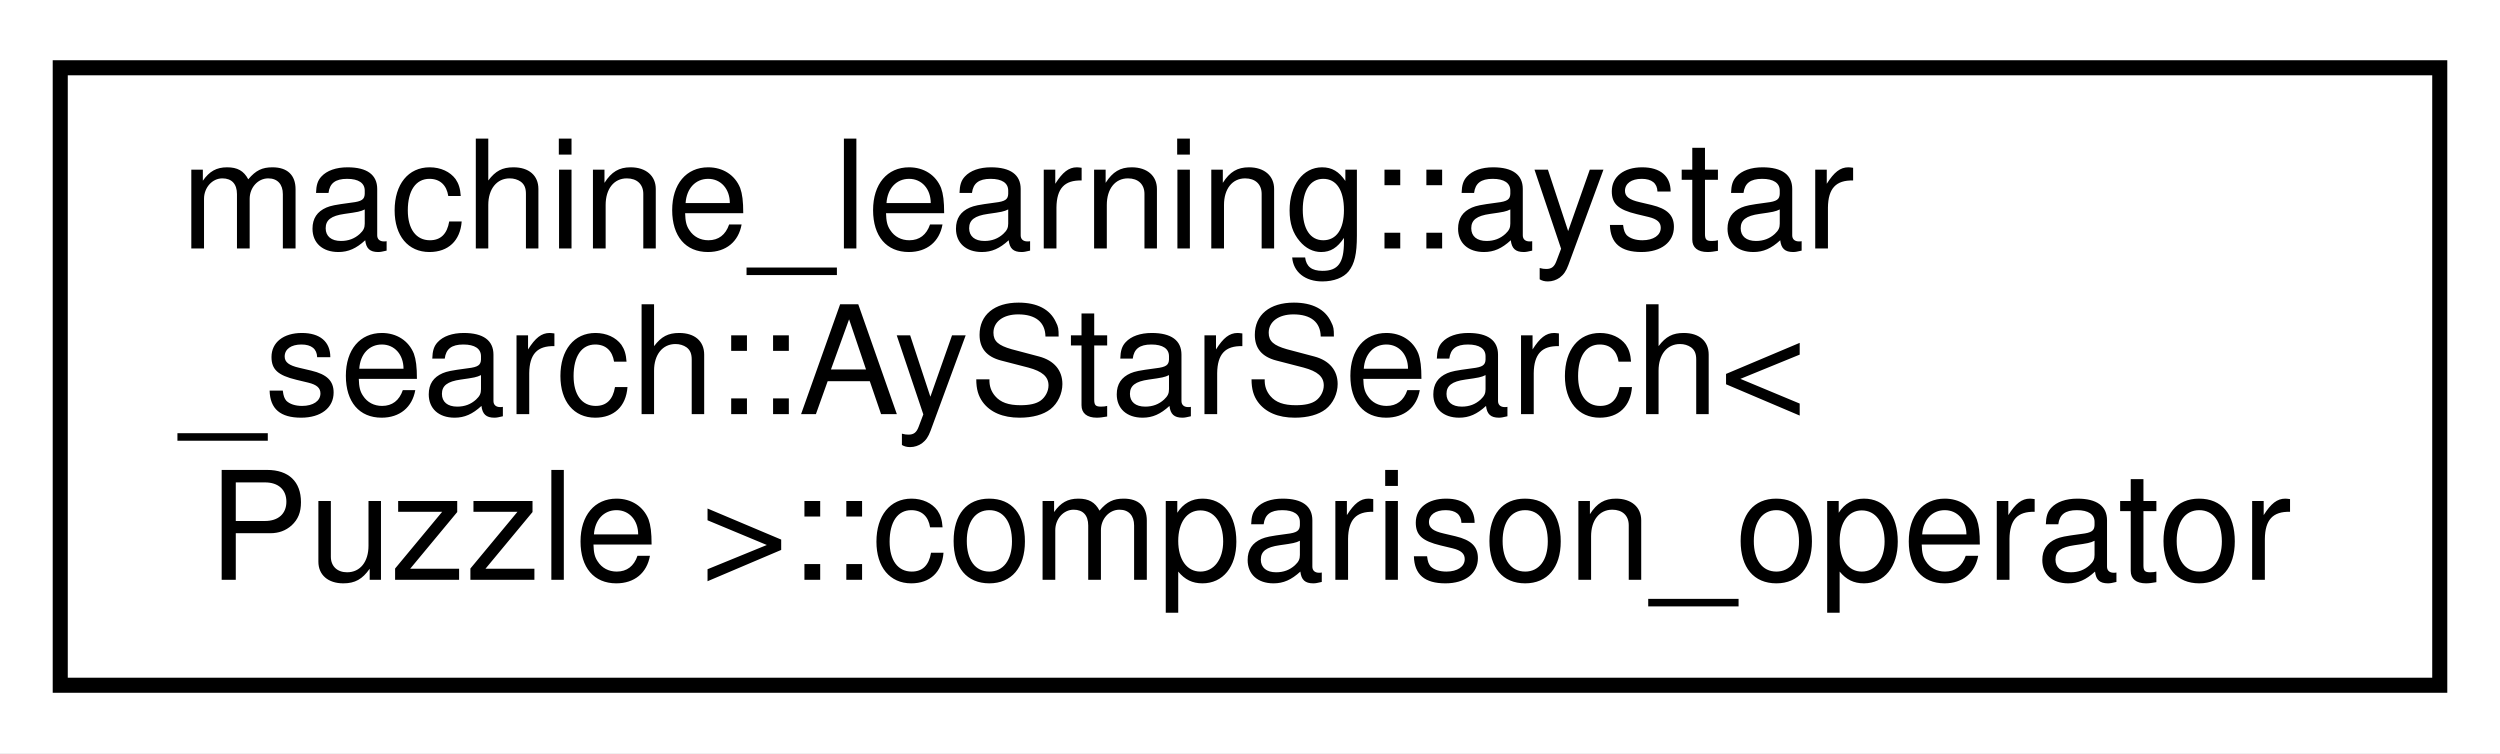
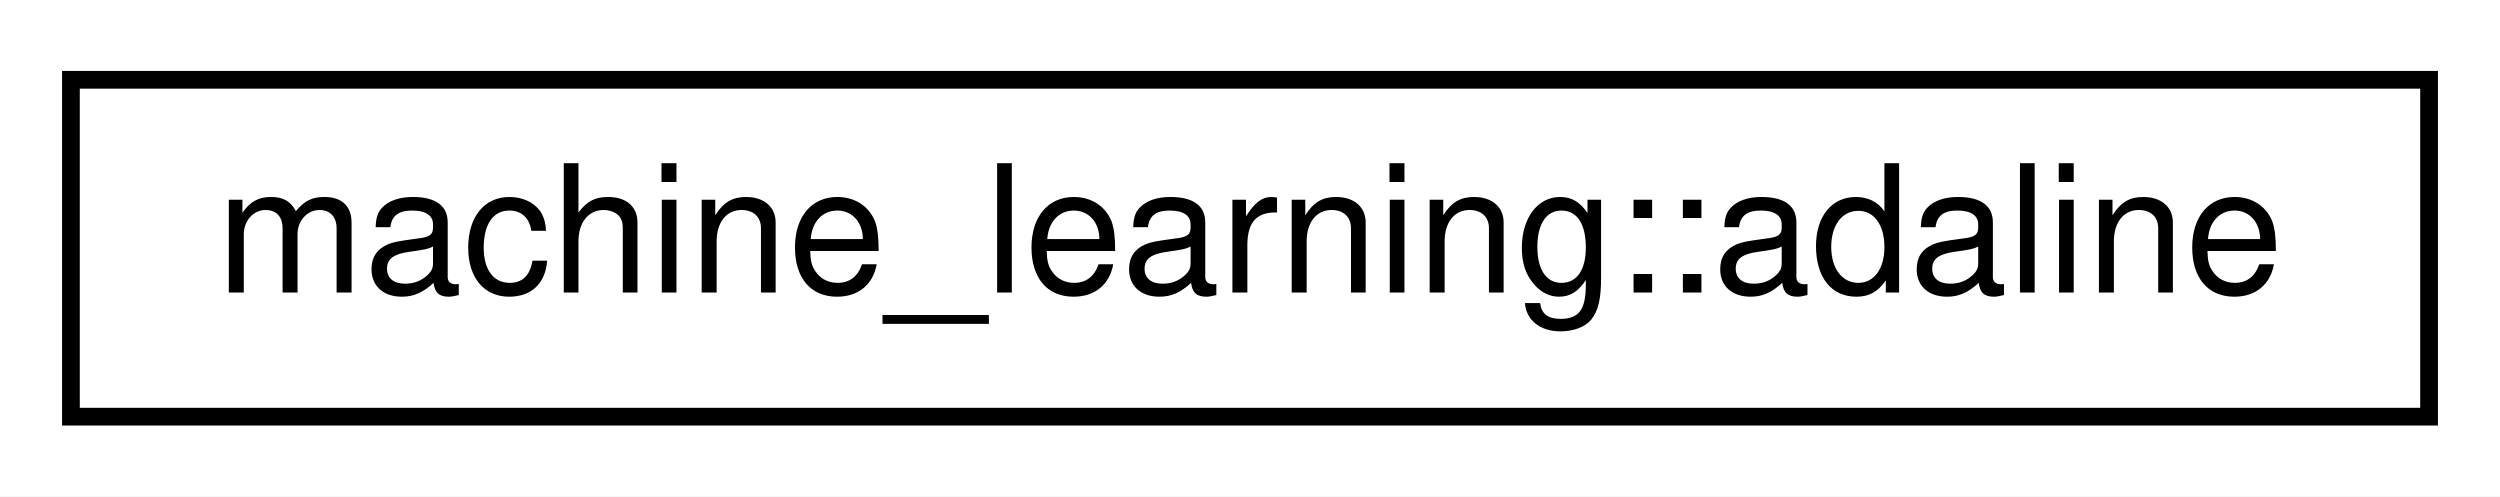
- <svg xmlns="http://www.w3.org/2000/svg" xmlns:xlink="http://www.w3.org/1999/xlink" width="166pt" height="50pt" viewBox="0.00 0.00 166.00 50.00">
-   <g id="graph0" class="graph" transform="scale(1 1) rotate(0) translate(4 46)">
-     <polygon fill="white" stroke="transparent" points="-4,4 -4,-46 162,-46 162,4 -4,4" />
+ <svg xmlns="http://www.w3.org/2000/svg" xmlns:xlink="http://www.w3.org/1999/xlink" width="141pt" height="28pt" viewBox="0.00 0.00 141.00 28.00">
+   <g id="graph0" class="graph" transform="scale(1 1) rotate(0) translate(4 24)">
+     <polygon fill="white" stroke="transparent" points="-4,4 -4,-24 137,-24 137,4 -4,4" />
    <g id="node1" class="node">
      <g id="a_node1">
-         <a xlink:href="d3/d2a/structmachine__learning_1_1aystar__search_1_1_ay_star_search_1_1comparison__operator.html" target="_top" xlink:title="Custom comparator for open_list.">
-           <polygon fill="white" stroke="black" points="0,-0.5 0,-41.5 158,-41.5 158,-0.5 0,-0.5" />
-           <text text-anchor="start" x="8" y="-29.5" font-family="Helvetica,sans-Serif" font-size="10.00">machine_learning::aystar</text>
-           <text text-anchor="start" x="8" y="-18.5" font-family="Helvetica,sans-Serif" font-size="10.00">_search::AyStarSearch&lt;</text>
-           <text text-anchor="middle" x="79" y="-7.5" font-family="Helvetica,sans-Serif" font-size="10.00"> Puzzle &gt;::comparison_operator</text>
+         <a xlink:href="d6/d30/classmachine__learning_1_1adaline.html" target="_top" xlink:title=" ">
+           <polygon fill="white" stroke="black" points="0,-0.5 0,-19.5 133,-19.5 133,-0.5 0,-0.5" />
+           <text text-anchor="middle" x="66.5" y="-7.5" font-family="Helvetica,sans-Serif" font-size="10.00">machine_learning::adaline</text>
        </a>
      </g>
    </g>
  </g>
</svg>
